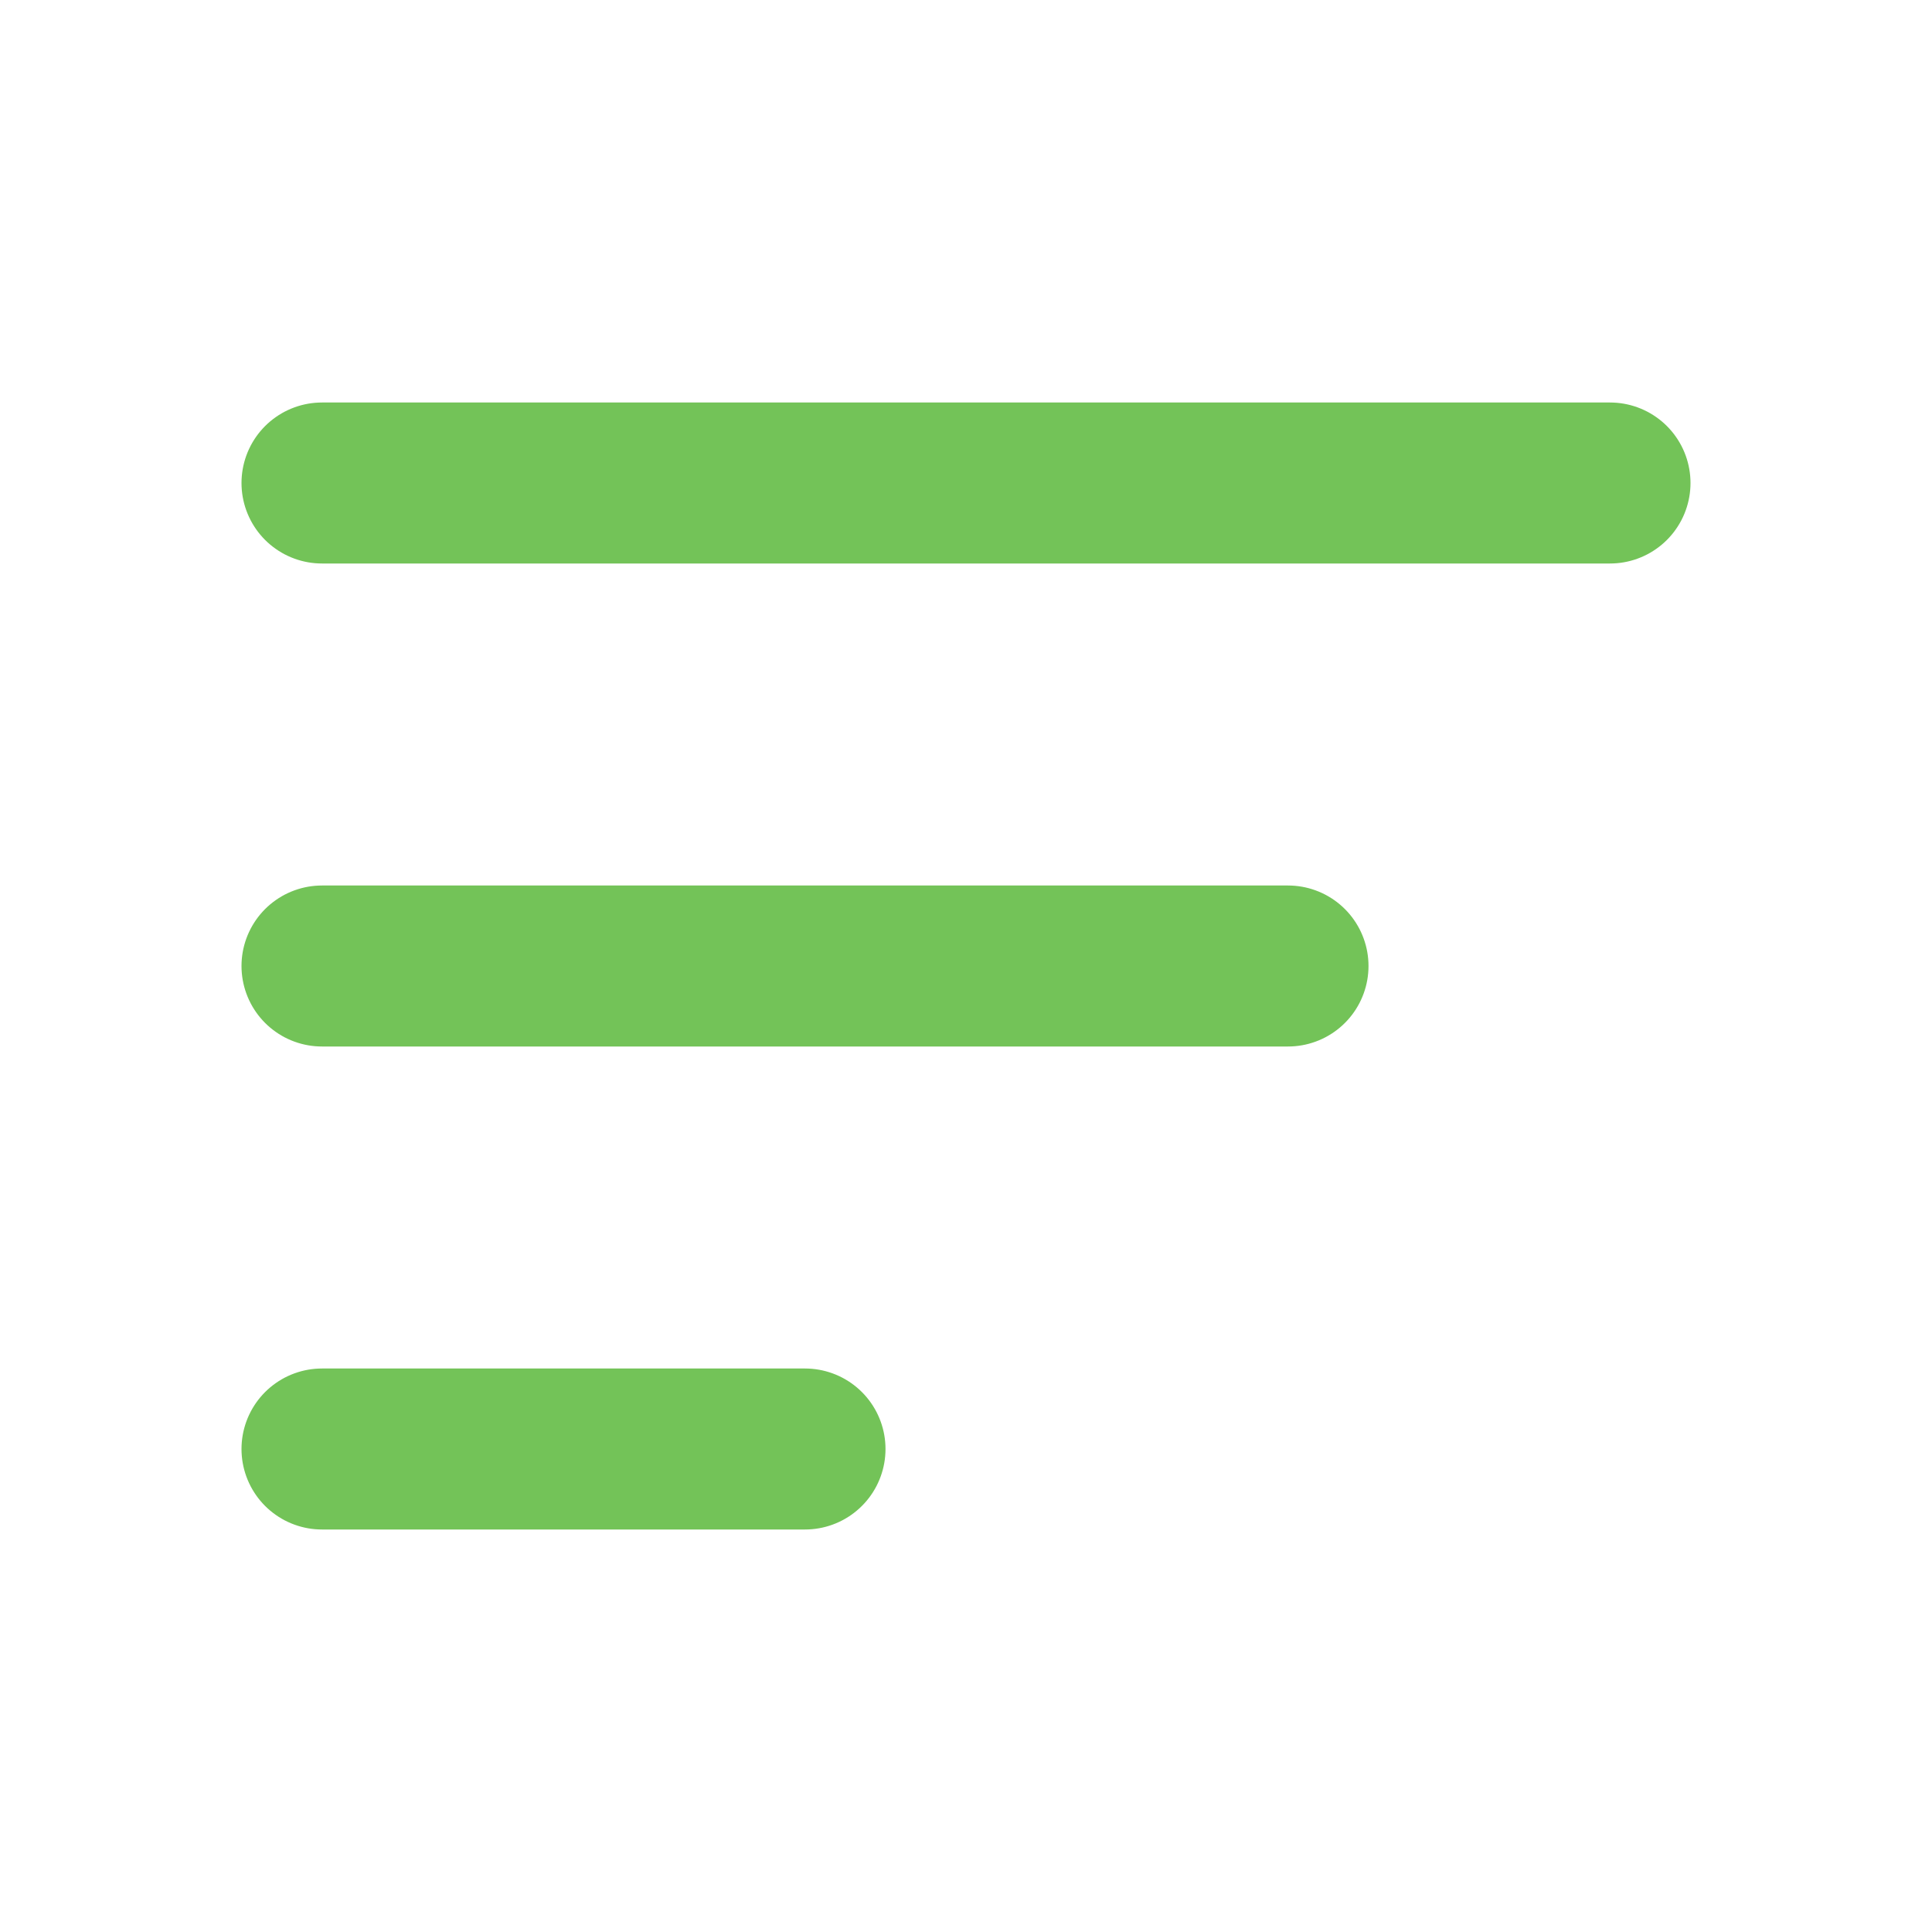
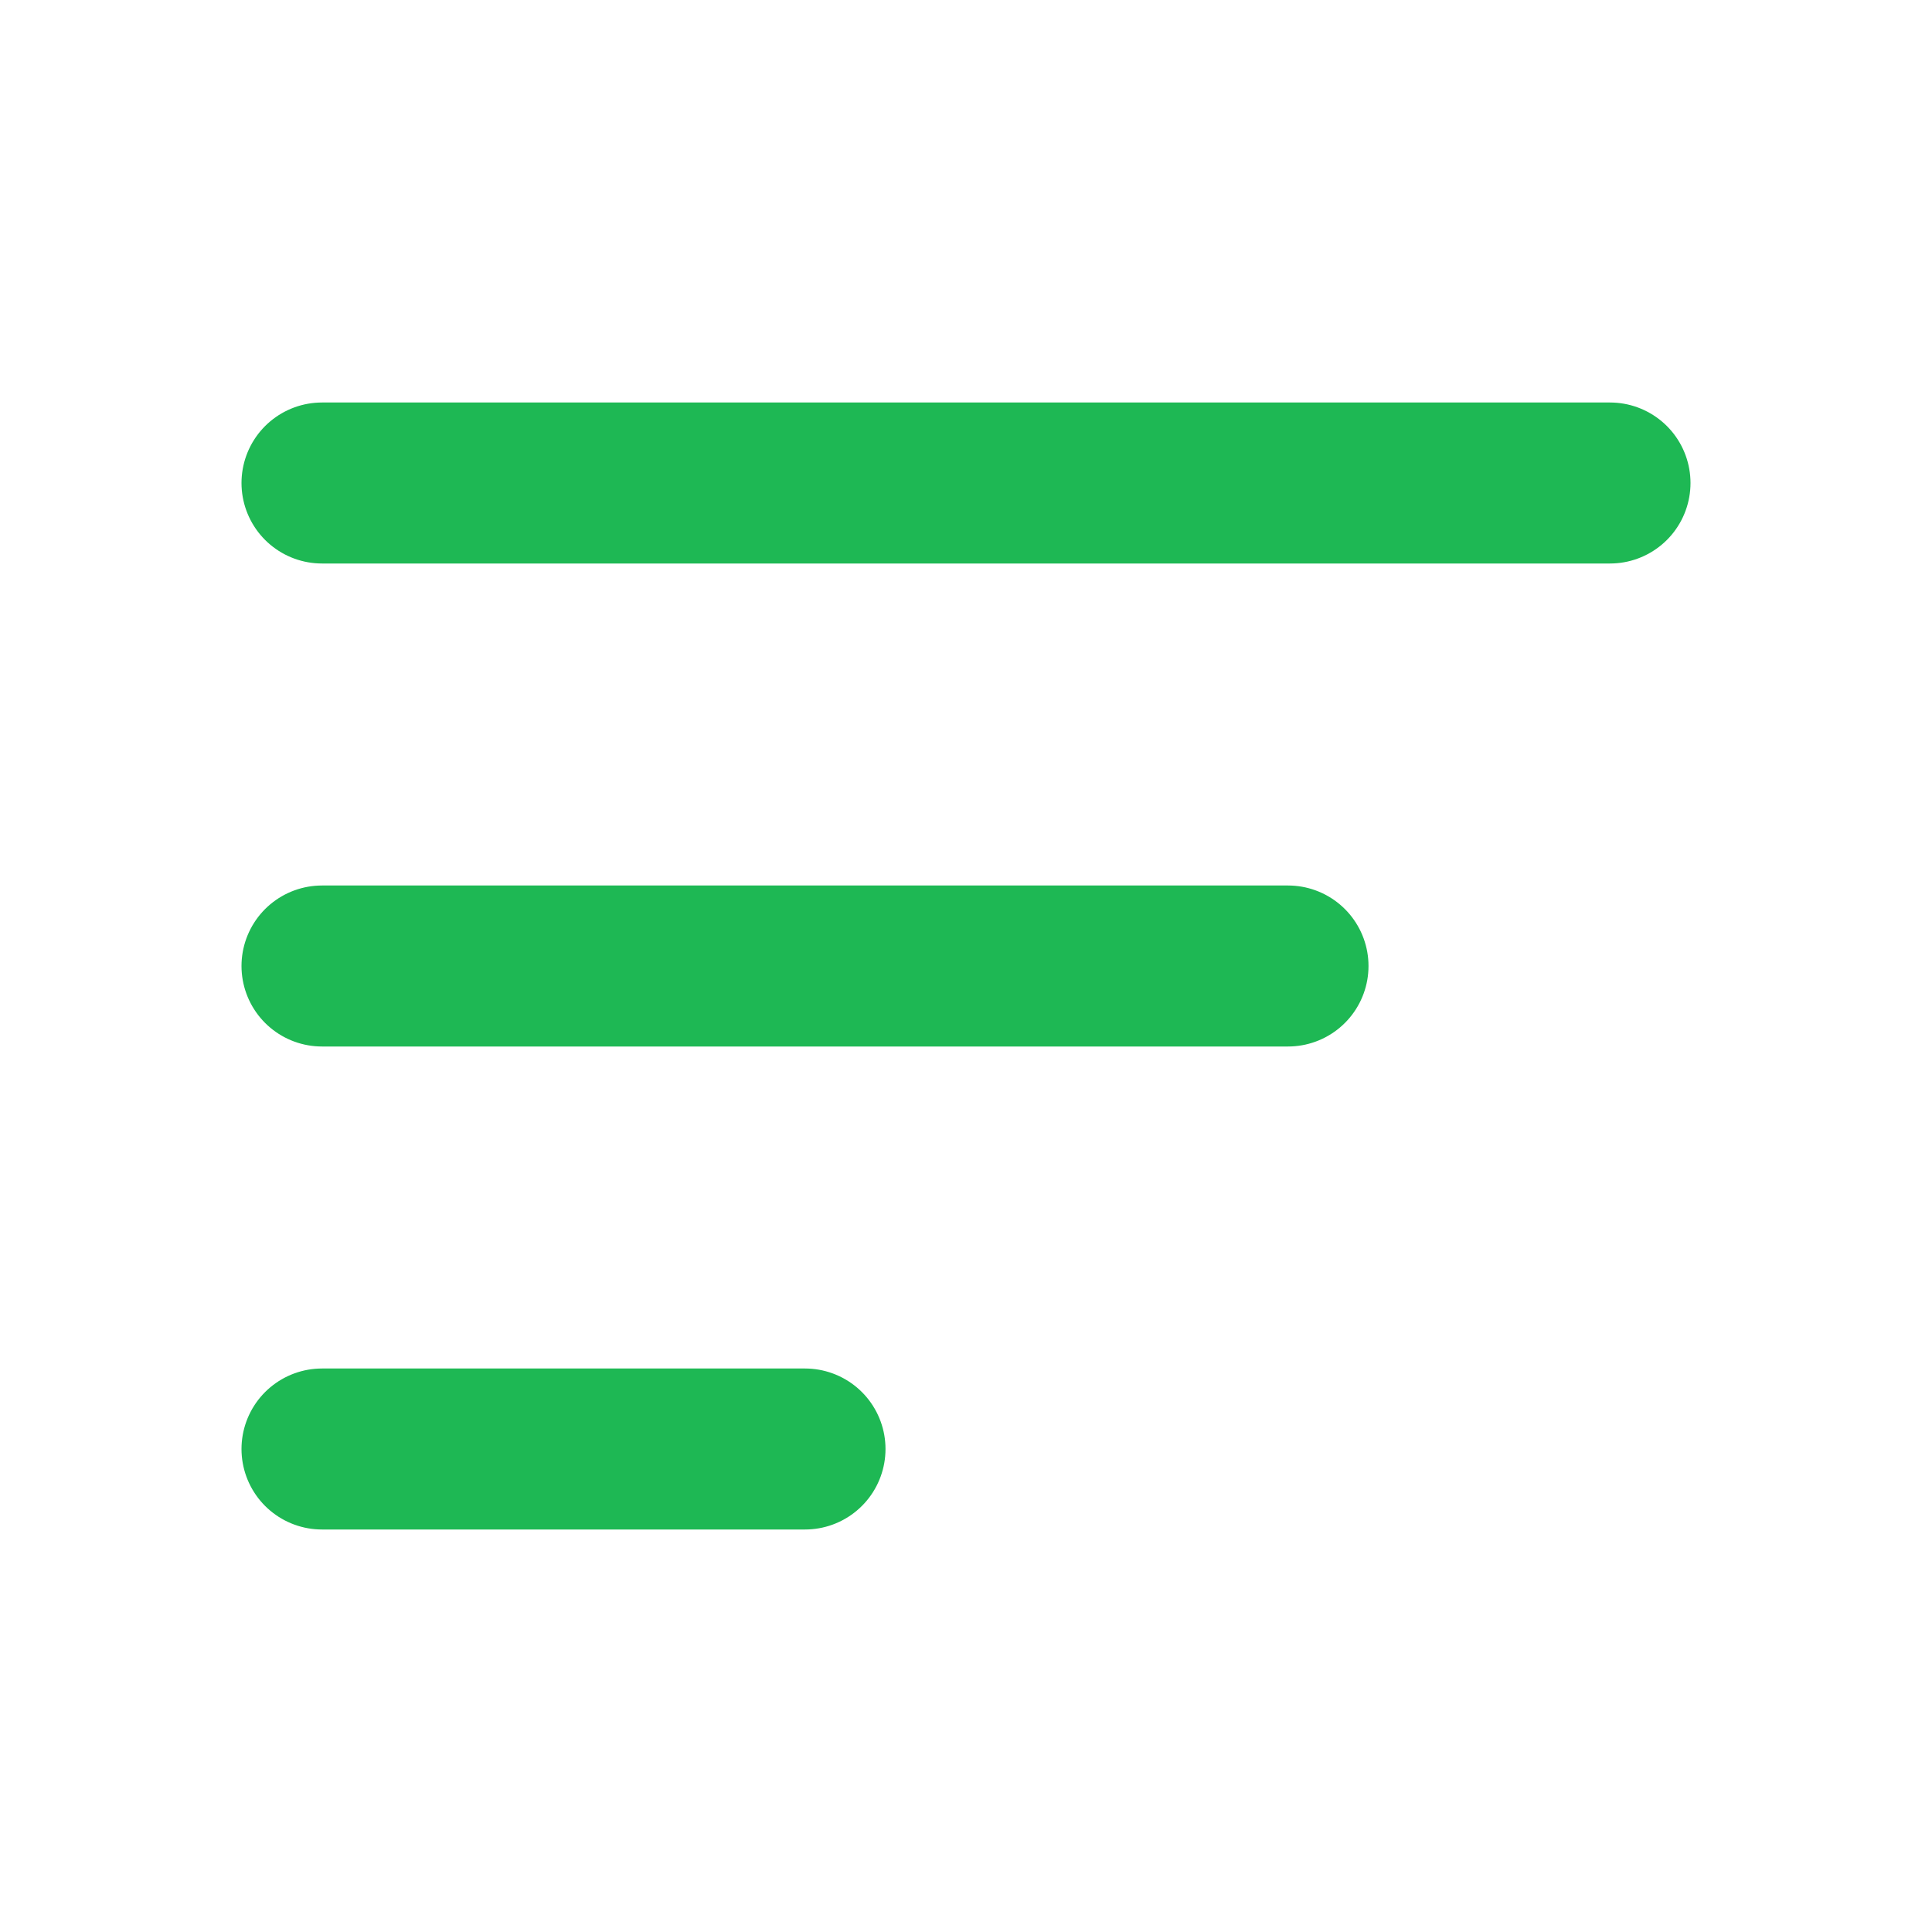
- <svg xmlns="http://www.w3.org/2000/svg" width="800px" height="800px" viewBox="0 0 24 24" fill="#73c358">
-   <path d="M4 18H10" stroke="#73c358" stroke-width="2" stroke-linecap="round" />
-   <path d="M4 12L16 12" stroke="#73c358" stroke-width="2" stroke-linecap="round" />
-   <path d="M4 6L20 6" stroke="#73c358" stroke-width="2" stroke-linecap="round" />
+ <svg xmlns="http://www.w3.org/2000/svg" width="800px" height="800px" viewBox="0 0 24 24" fill="#1EB854">
+   <path d="M4 18H10" stroke="#1EB854" stroke-width="2" stroke-linecap="round" />
+   <path d="M4 12L16 12" stroke="#1EB854" stroke-width="2" stroke-linecap="round" />
+   <path d="M4 6L20 6" stroke="#1EB854" stroke-width="2" stroke-linecap="round" />
</svg>
